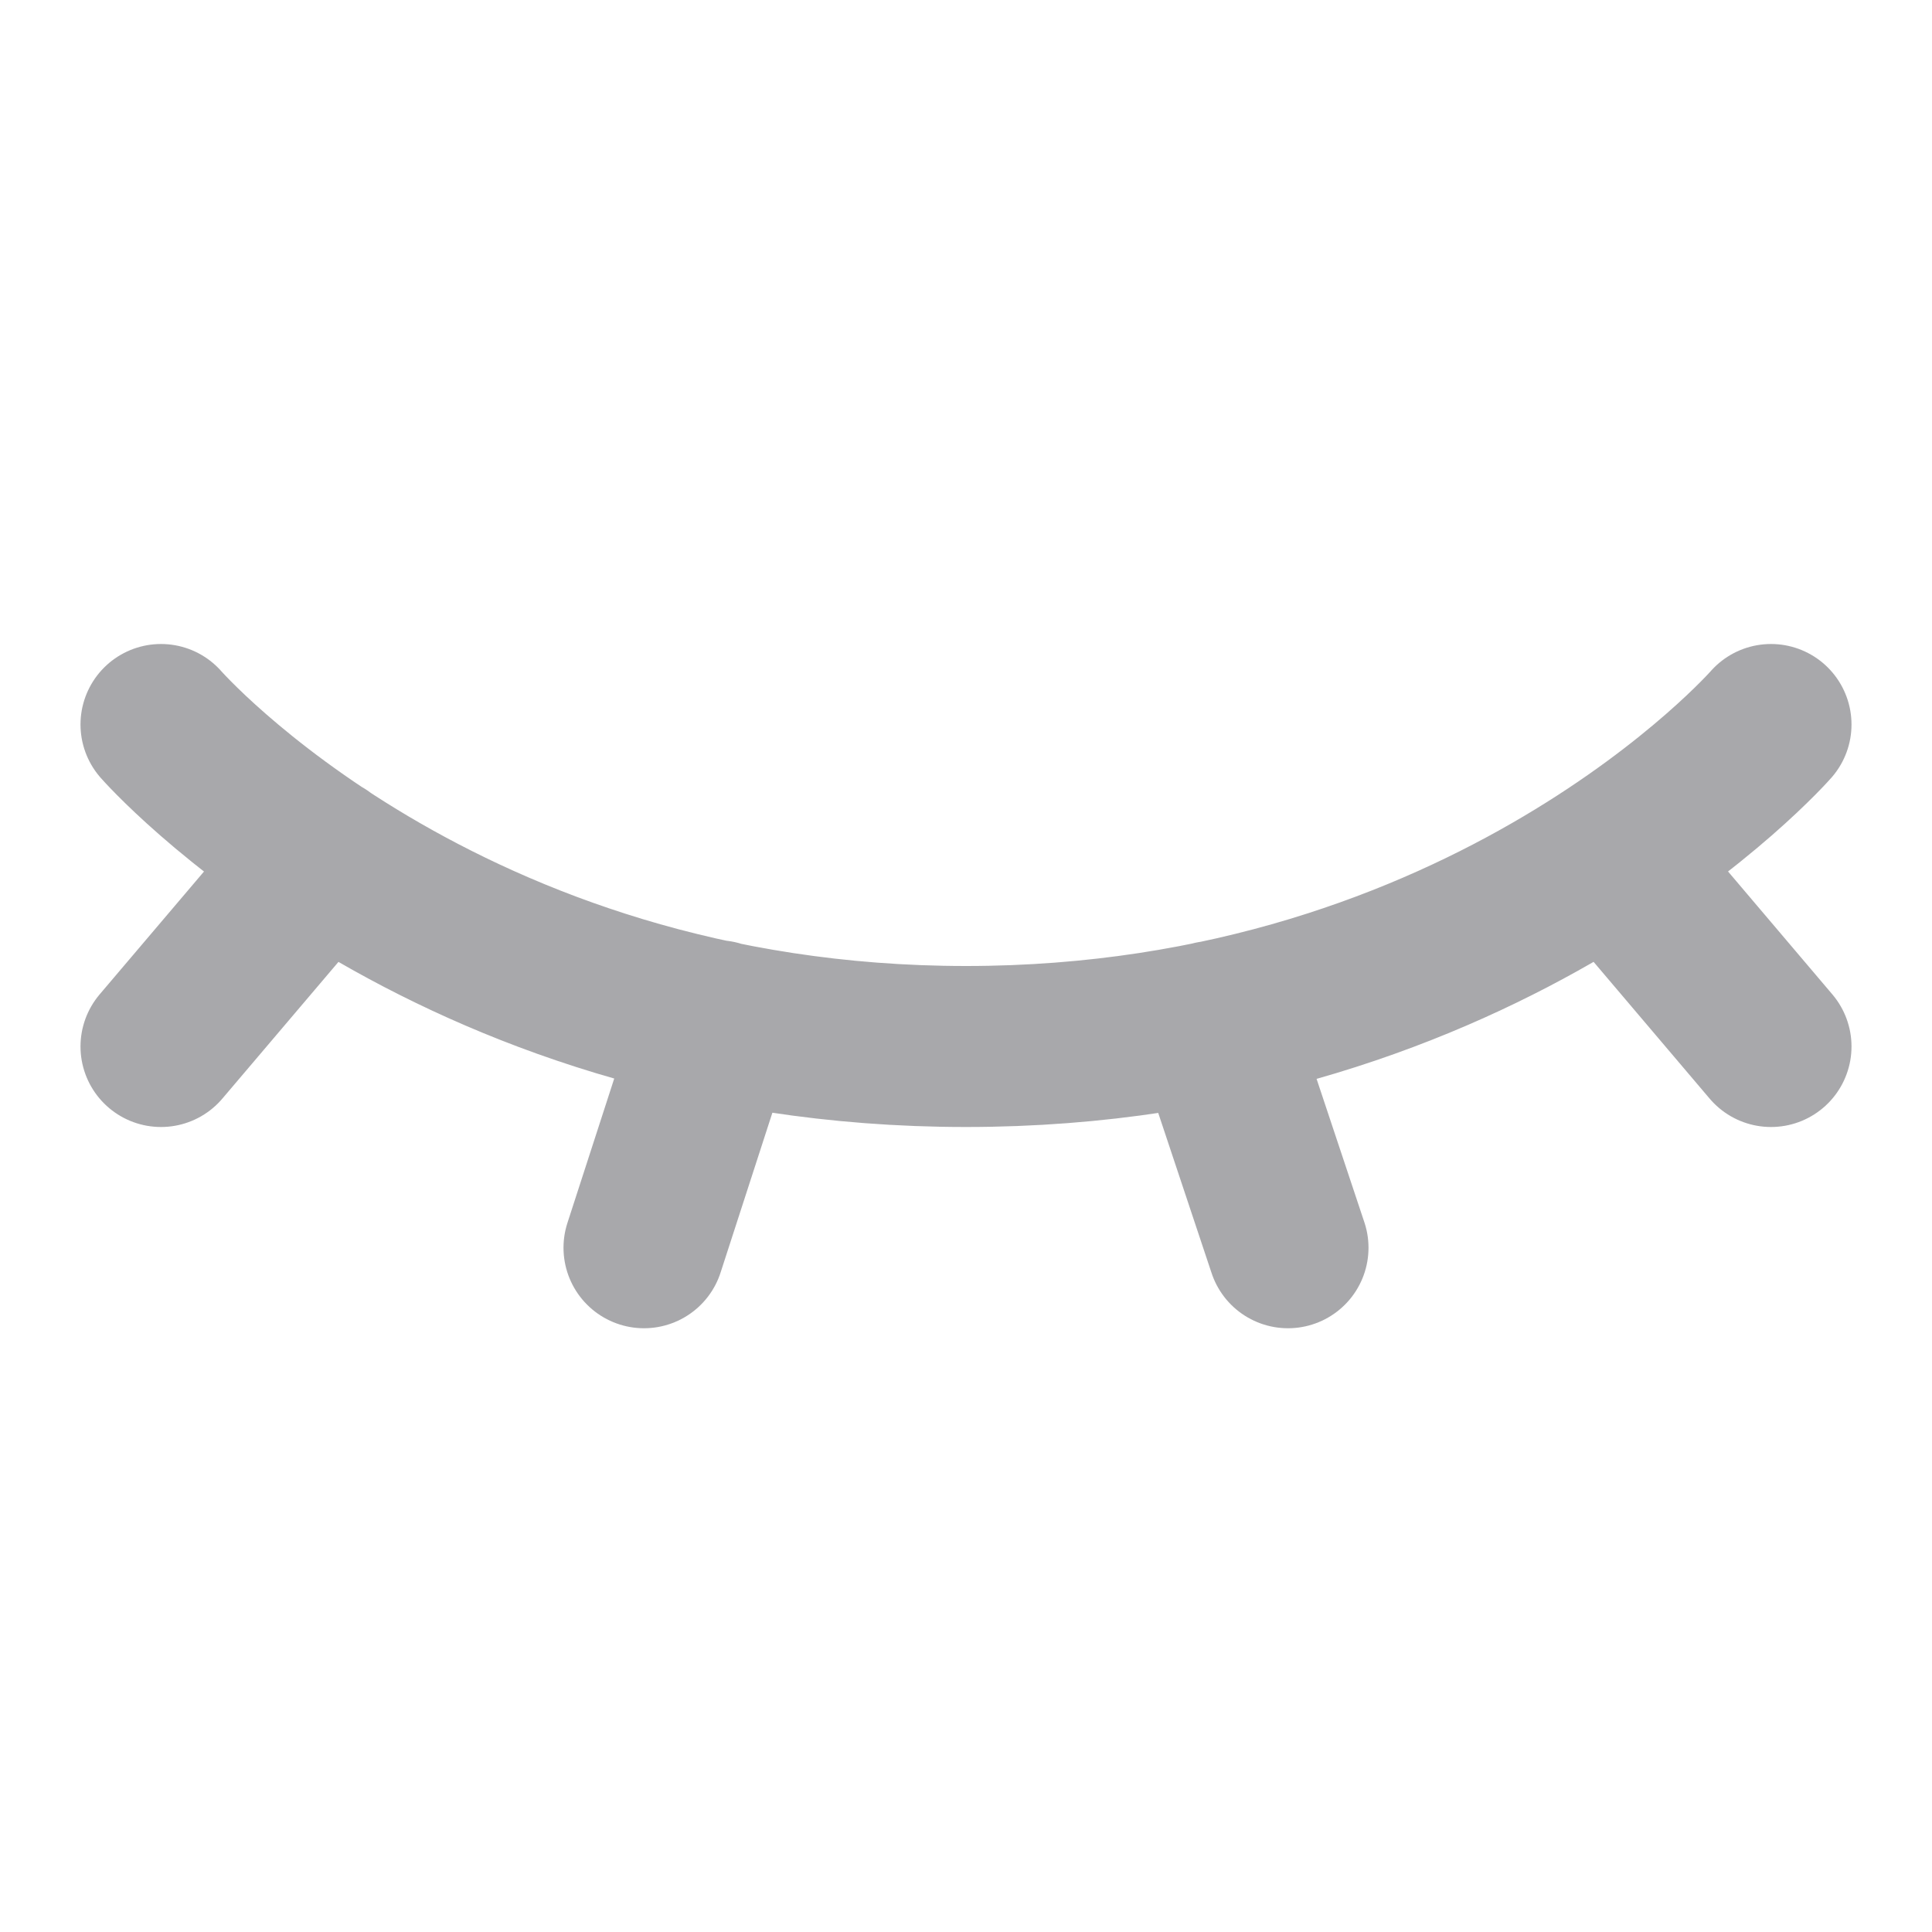
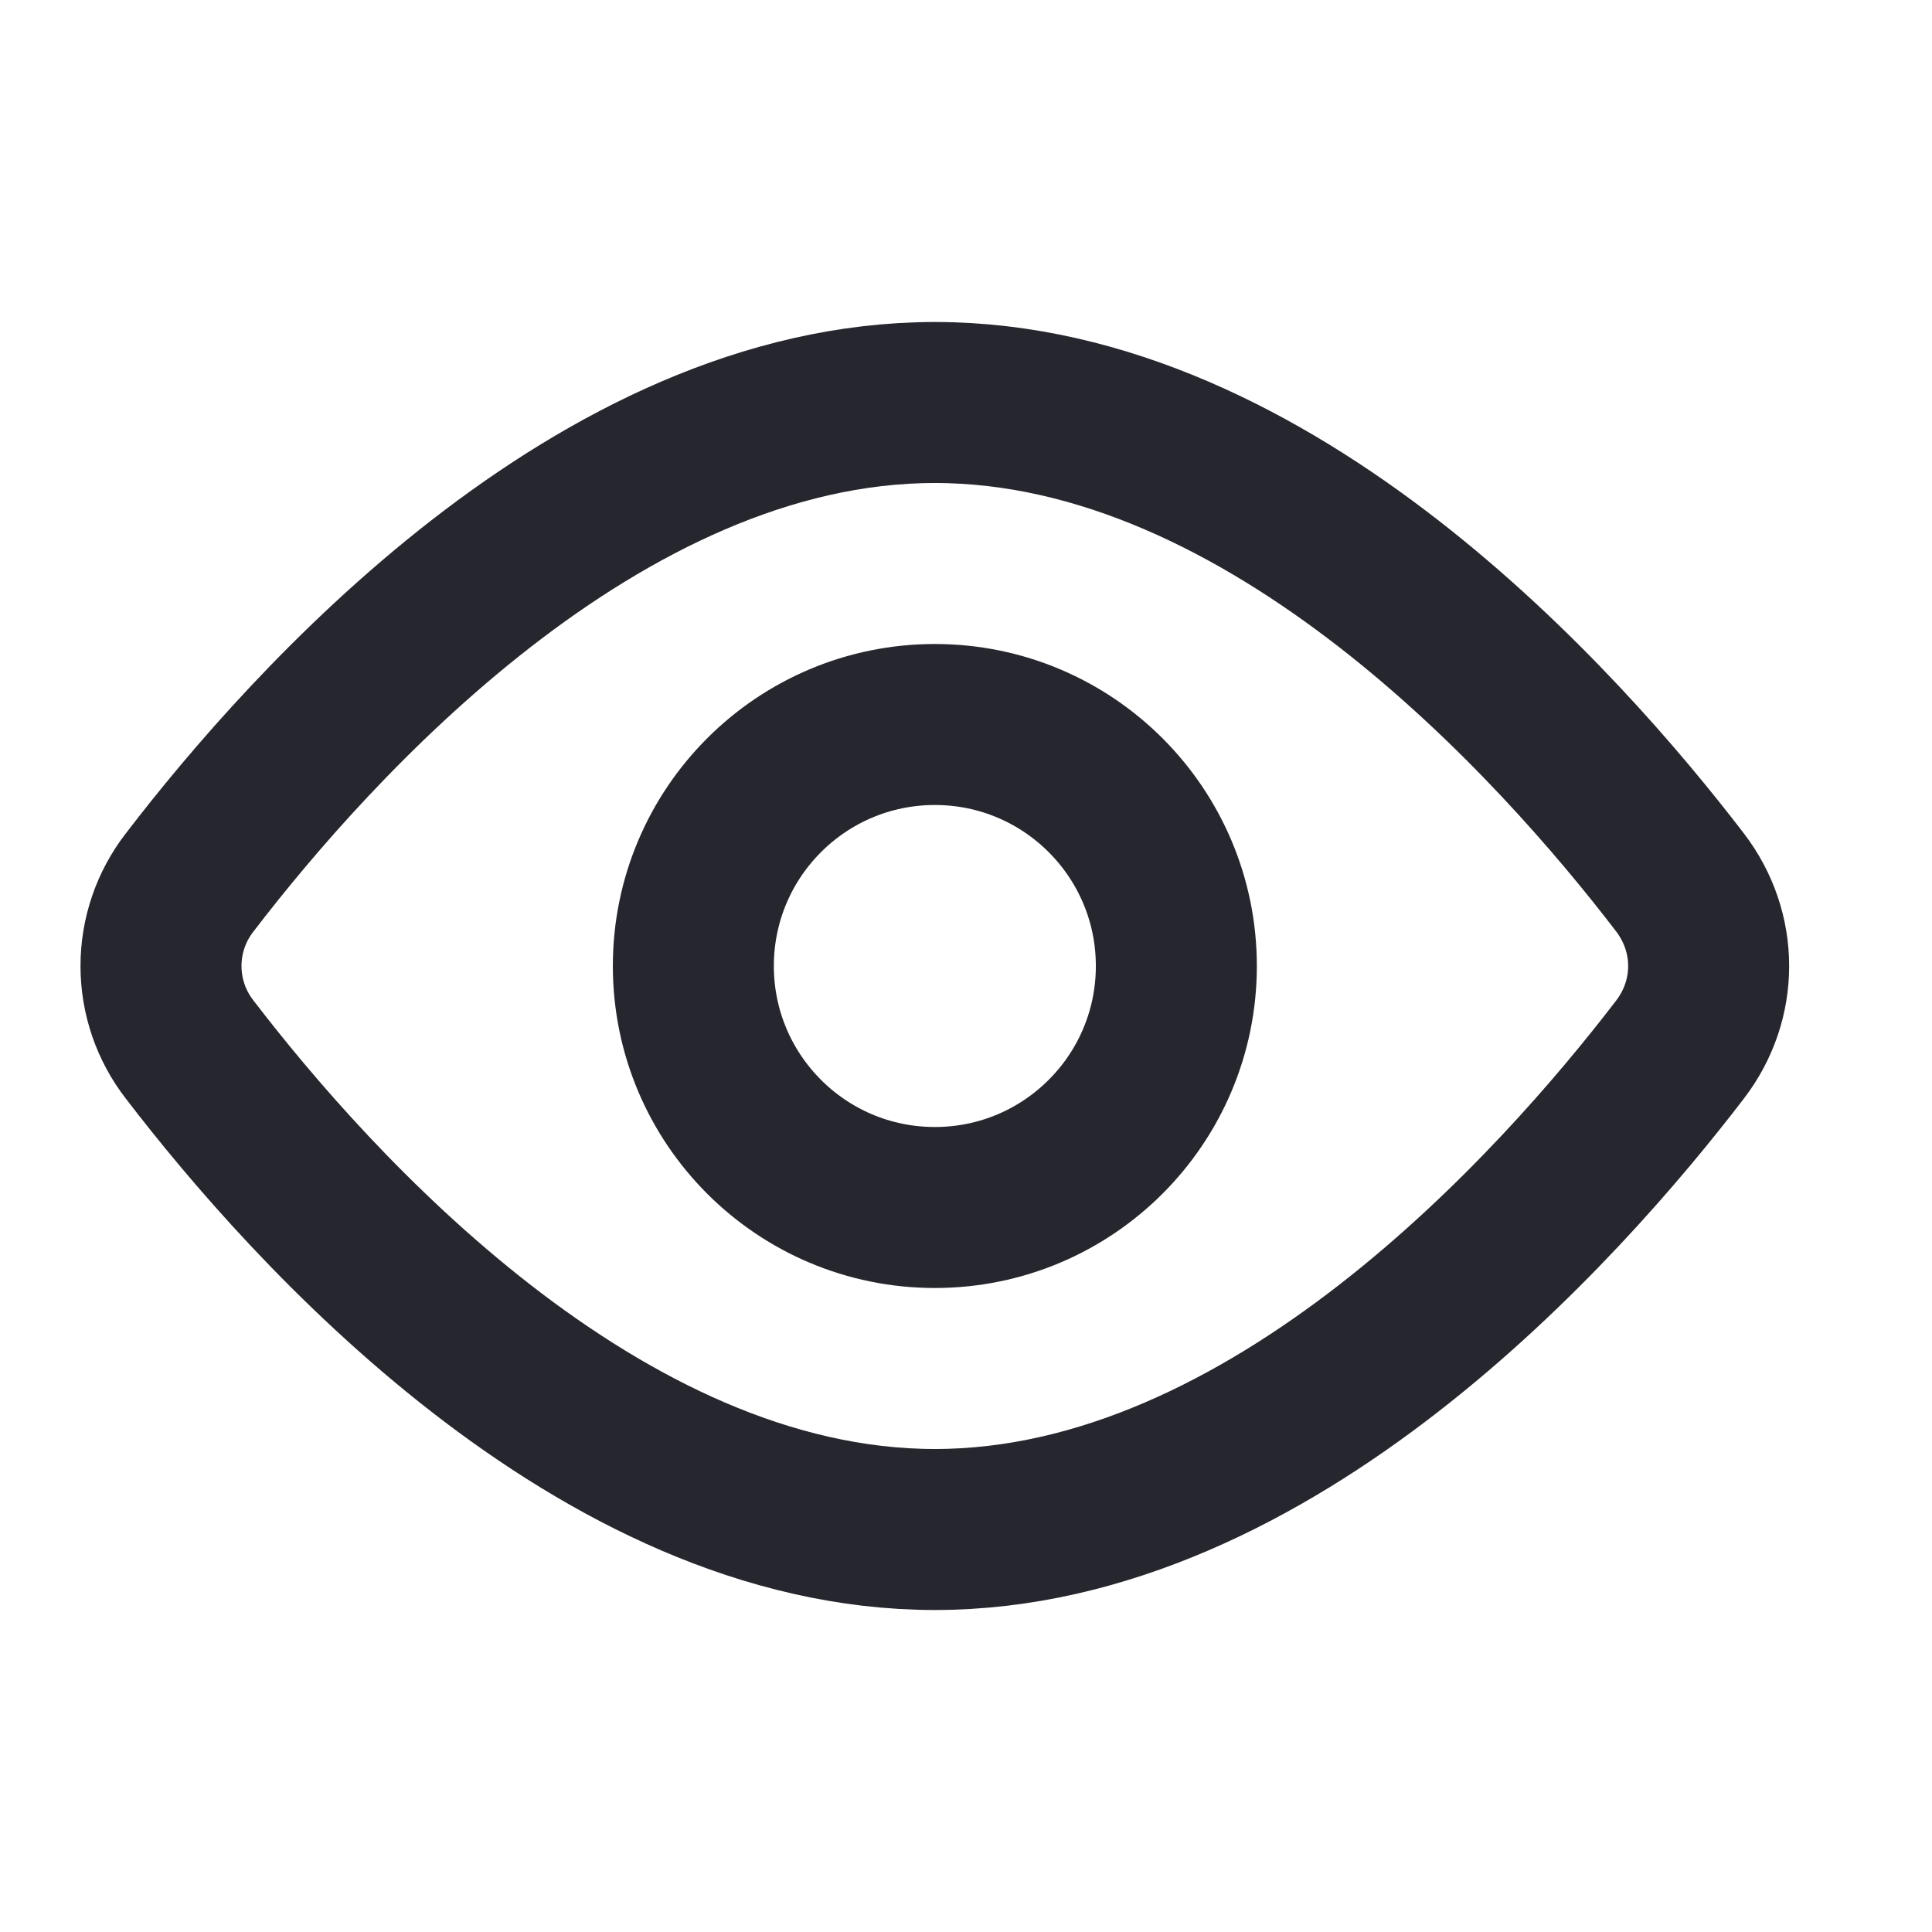
<svg xmlns="http://www.w3.org/2000/svg" width="24" height="24" viewBox="0 0 24 24" fill="none">
-   <g id="eye" opacity="0.4">
-     <path id="Vector" d="M2 9C2 9 5.5 13 12 13C18.5 13 22 9 22 9M4 10.645L2 13M22 13L20.004 10.648M8.914 12.68L8 15.5M15.063 12.688L16 15.5" stroke="#26262E" stroke-width="2" stroke-linecap="round" stroke-linejoin="round" />
+   <g id="eye">
+     <g id="Vector">
+       <path d="M20.87 10.962C21.344 11.582 21.344 12.419 20.87 13.038C19.377 14.987 15.795 19 11.613 19C7.431 19 3.849 14.987 2.356 13.038C2.125 12.741 2 12.376 2 12C2 11.624 2.125 11.259 2.356 10.962C3.849 9.013 7.431 5 11.613 5C15.795 5 19.377 9.013 20.87 10.962Z" stroke="#26262E" stroke-width="2" stroke-linecap="round" stroke-linejoin="round" />
+       <path d="M11.613 15C13.27 15 14.613 13.657 14.613 12C14.613 10.343 13.27 9 11.613 9C9.956 9 8.613 10.343 8.613 12C8.613 13.657 9.956 15 11.613 15Z" stroke="#26262E" stroke-width="2" stroke-linecap="round" stroke-linejoin="round" />
+     </g>
  </g>
</svg>
